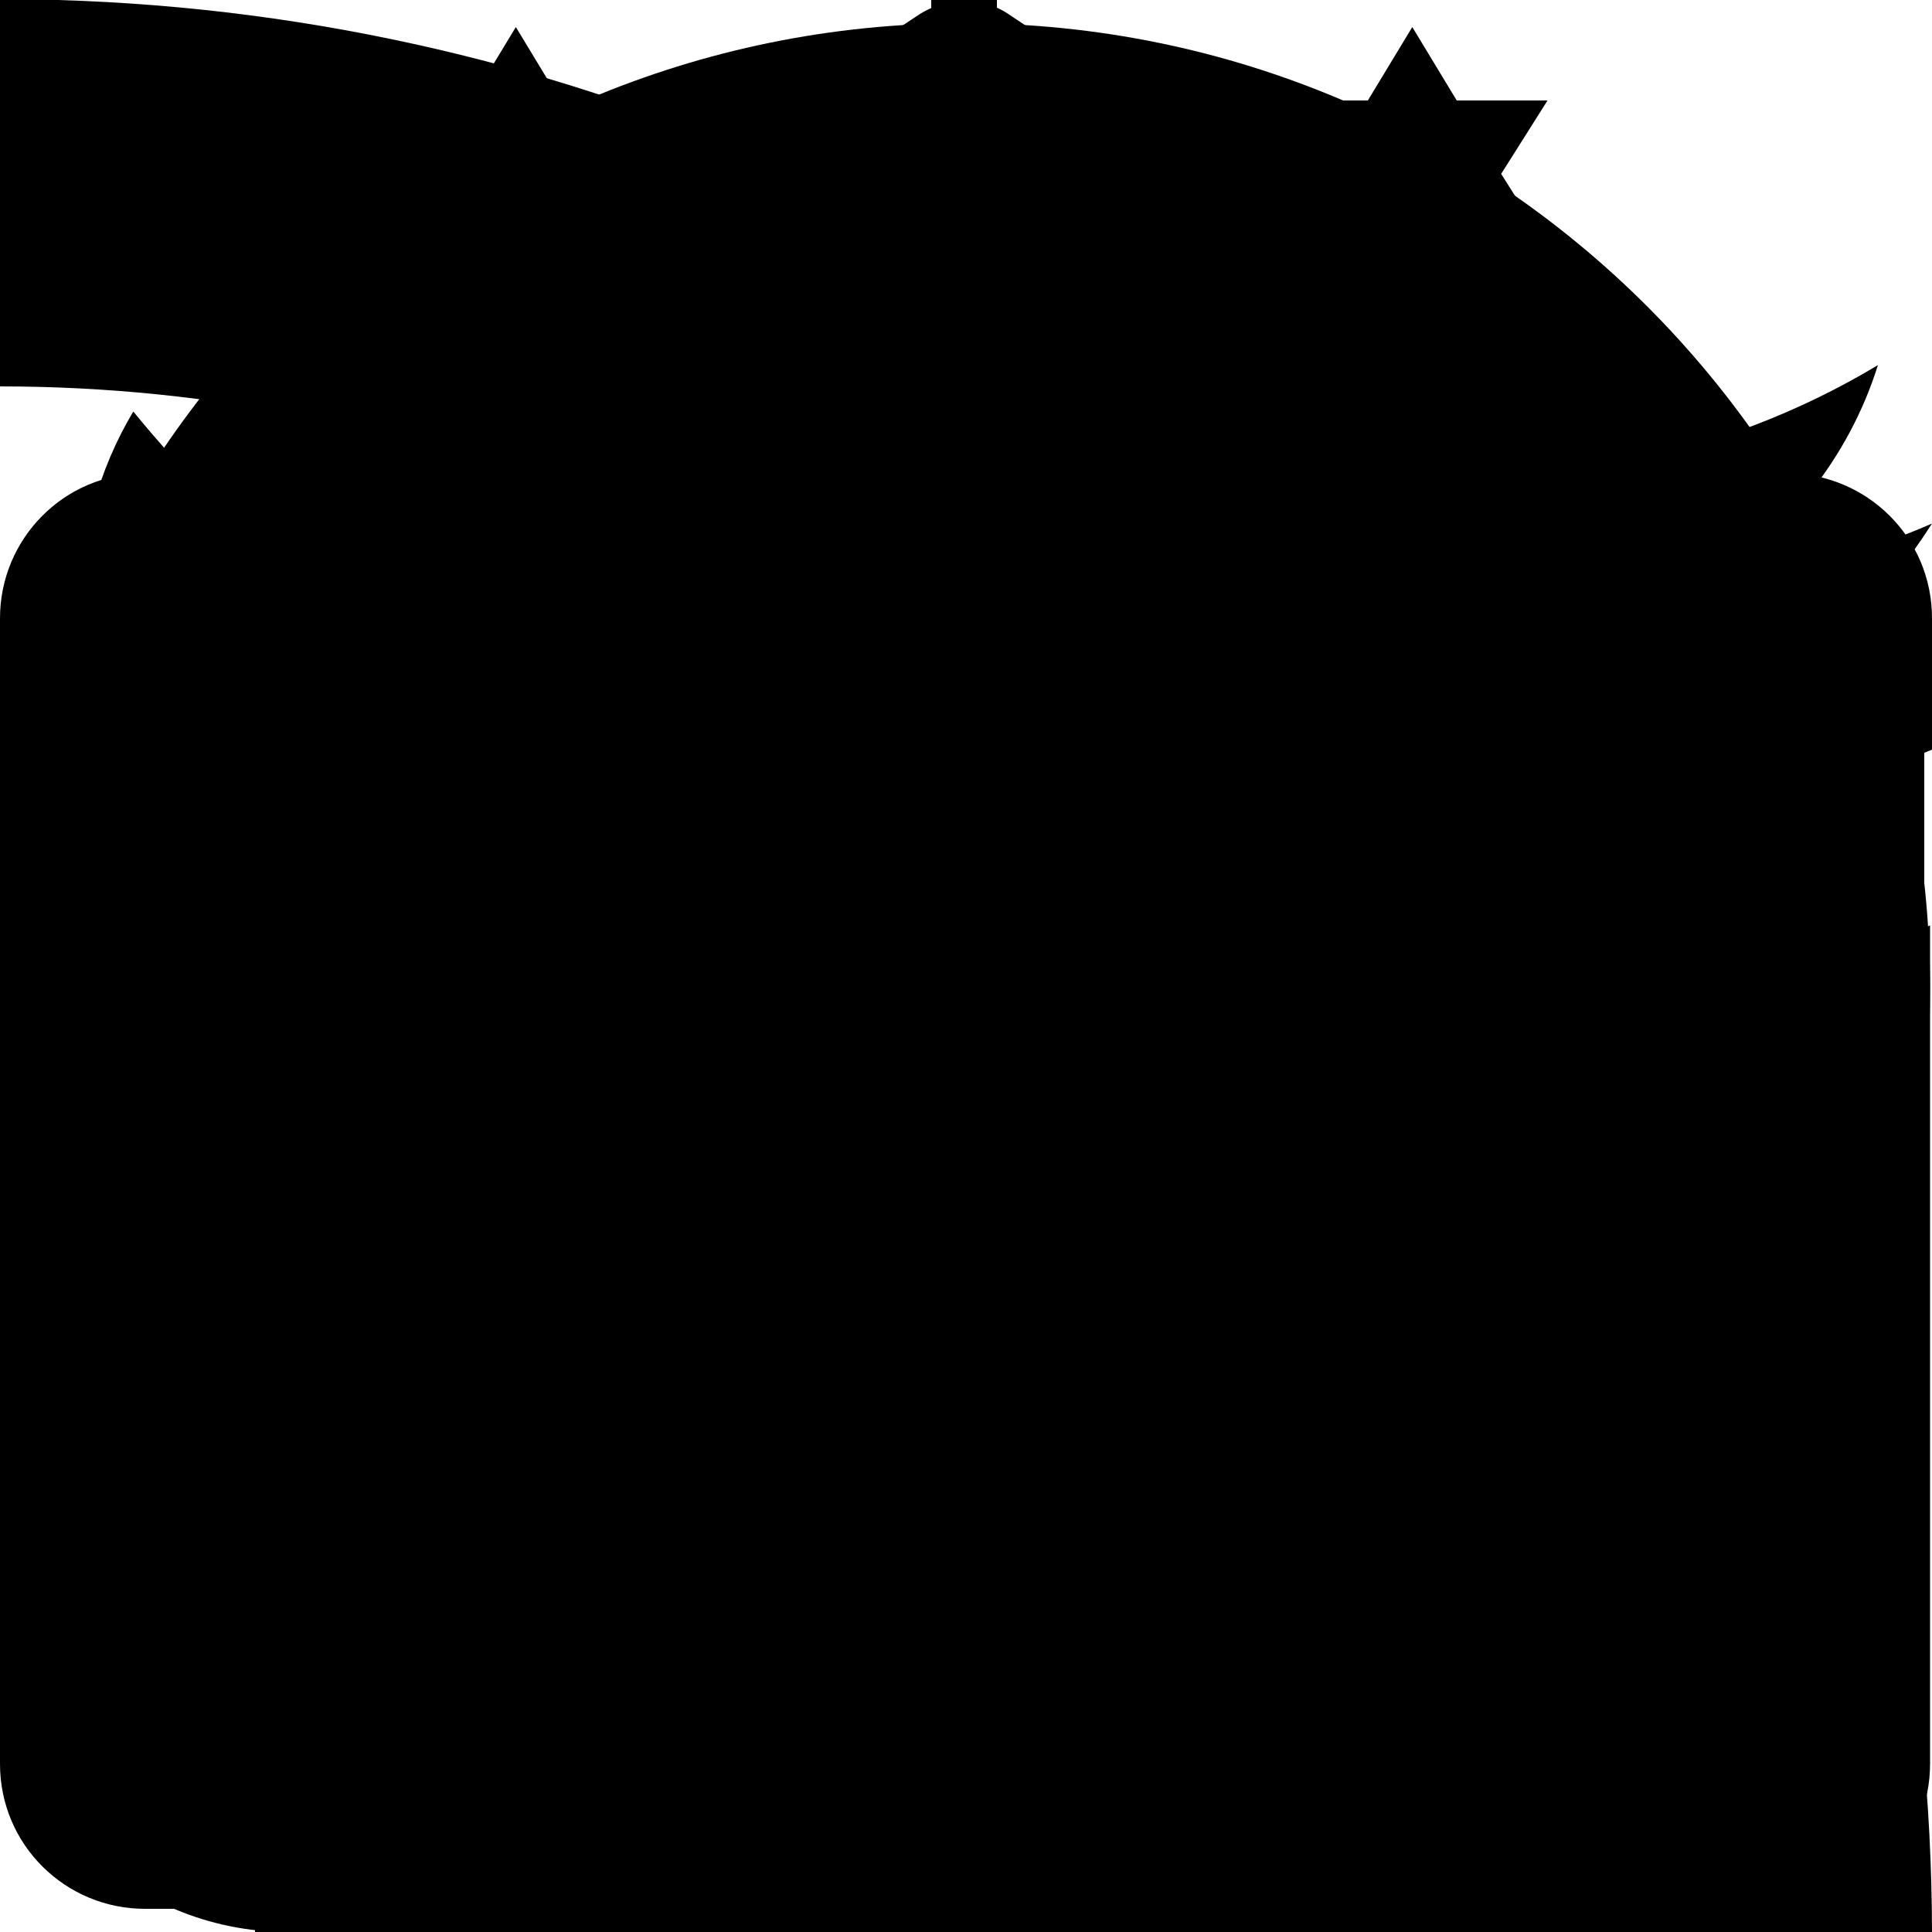
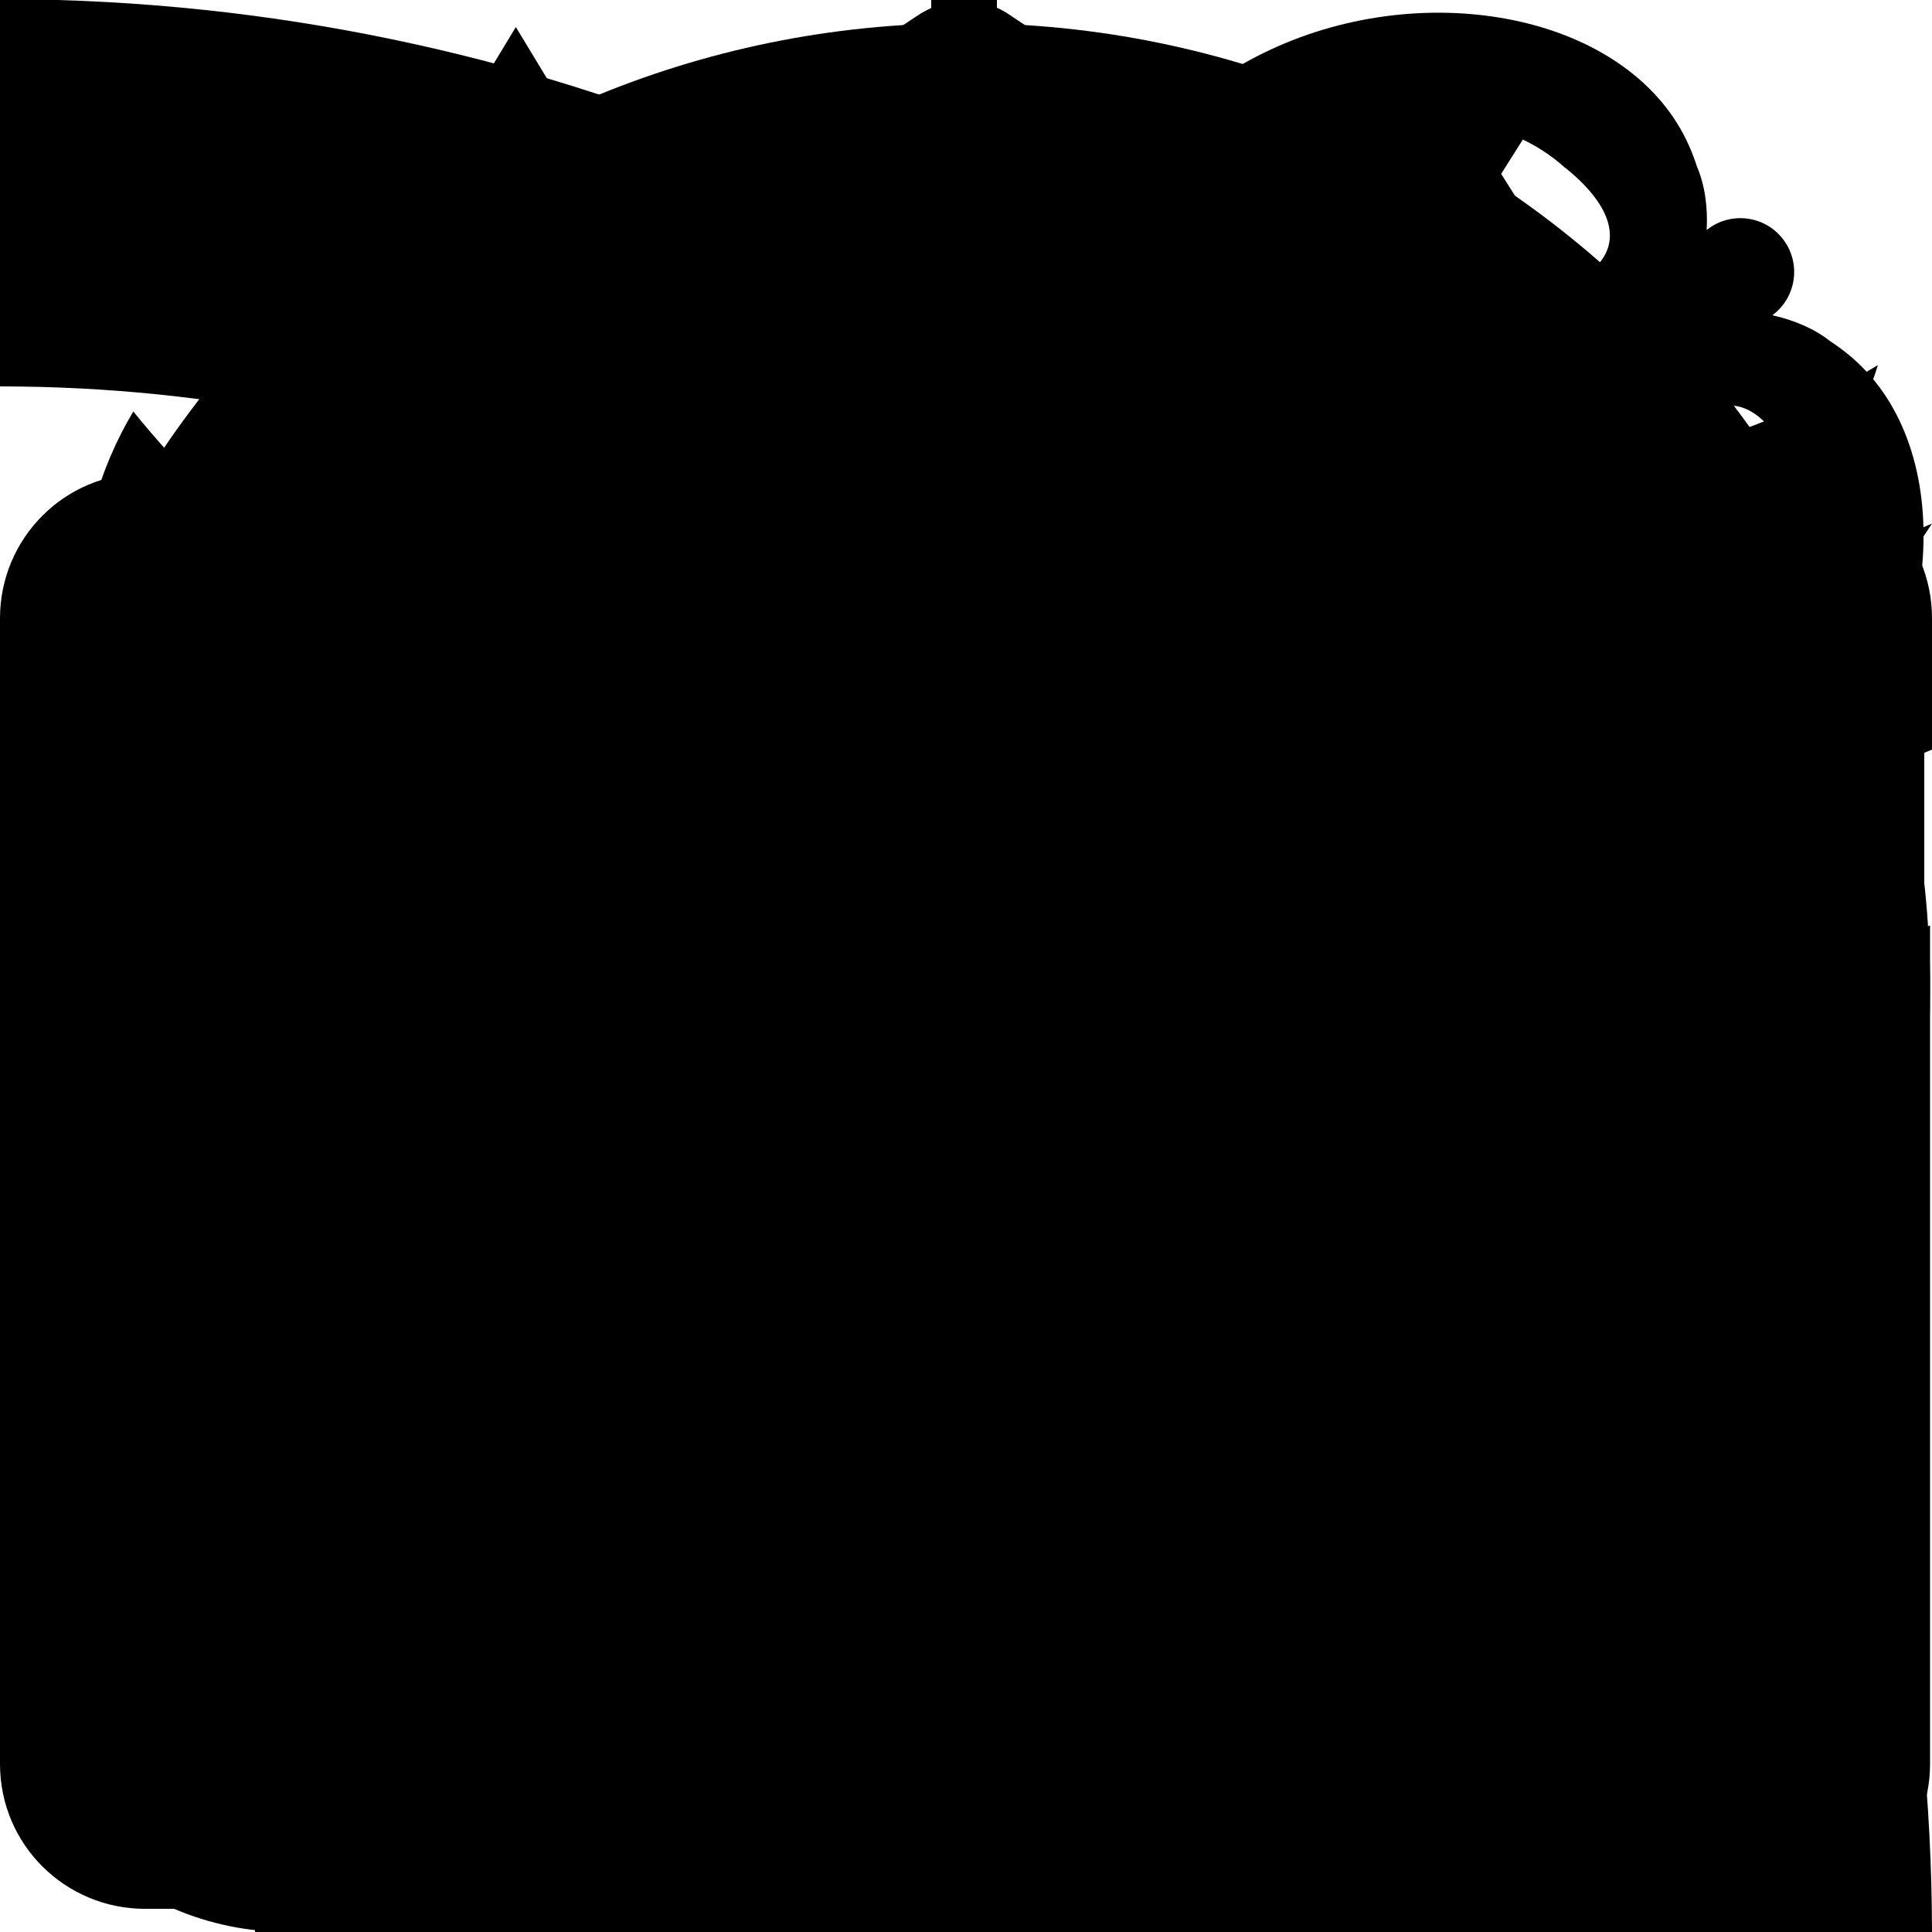
- <svg xmlns="http://www.w3.org/2000/svg" version="1.1" id="Layer_1" x="0px" y="0px" viewBox="42 -42 100 100" style="enable-background:new 42 -42 100 100;" xml:space="preserve">
-   <g id="codepen-logo">
-     <path d="M141.8-7.9c0-0.1,0-0.1,0-0.2s0-0.2-0.1-0.4c0-0.1,0-0.1-0.1-0.2c0-0.1-0.1-0.2-0.1-0.3s-0.1-0.1-0.1-0.2   c0-0.1-0.1-0.2-0.1-0.3s-0.1-0.1-0.1-0.2c-0.1-0.1-0.1-0.2-0.2-0.3c-0.1,0-0.1,0-0.2-0.1c-0.1-0.1-0.1-0.2-0.2-0.2   c-0.1-0.1-0.1-0.1-0.2-0.2s-0.2-0.1-0.2-0.2c-0.1,0-0.1-0.1-0.2-0.1c0,0,0,0-0.1-0.1L94.3-41.2c-1.4-1-3.3-1-4.8,0L43.8-10.9   c0,0,0,0-0.1,0.1c-0.1,0-0.1,0.1-0.2,0.1c-0.1,0.1-0.2,0.1-0.2,0.2c-0.1,0.1-0.1,0.1-0.2,0.2C43-10.2,43-10.1,42.9-10l-0.1,0.1   c-0.1,0.1-0.1,0.2-0.2,0.3c0,0.1-0.1,0.1-0.1,0.1c-0.1,0.1-0.1,0.2-0.1,0.3S42.3-9.1,42.3-9s-0.1,0.2-0.1,0.3s0,0.1-0.1,0.2   c0,0.1-0.1,0.2-0.1,0.4C42-8,42-8,42-8c0,0.2,0,0.4,0,0.6v30.6c0,0.1,0,0.4,0,0.6V24c0,0.1,0,0.3,0.1,0.4c0,0.1,0,0.1,0.1,0.2   c0,0.1,0.1,0.3,0.1,0.3c0,0.1,0,0.1,0.1,0.2c0,0.1,0.1,0.1,0.1,0.3l0.1,0.1c0.1,0.1,0.1,0.1,0.1,0.3c0,0,0.1,0.1,0.1,0.2   c0.1,0,0.1,0,0.3,0.2c0.1,0,0.1,0.1,0.1,0.2c0.1,0.1,0.1,0.1,0.3,0.2c0.1,0,0.1,0.1,0.1,0.1s0,0,0.1,0.1l45.6,30.6   c0.7,0.5,1.6,0.7,2.4,0.7s1.7-0.2,2.4-0.7L139.8,27c0,0,0,0,0.1-0.1c0.1,0,0.1-0.1,0.2-0.1c0.1-0.1,0.2-0.1,0.2-0.2   c0.1-0.1,0.1-0.1,0.2-0.2c0.1-0.1,0.1-0.2,0.2-0.2c0-0.1,0.1-0.1,0.1-0.2c0.1-0.1,0.1-0.2,0.2-0.3c0-0.1,0.1-0.1,0.1-0.2   c0.1-0.1,0.1-0.2,0.1-0.3s0.1-0.1,0.1-0.2s0.1-0.2,0.1-0.3s0-0.1,0.1-0.2c0-0.1,0.1-0.2,0.1-0.4c0-0.1,0-0.1,0-0.2   c0-0.2,0-0.4,0-0.6V-7.3C141.9-7.5,141.9-7.6,141.8-7.9L141.8-7.9z M96.2-29.8l33.6,22.4l-15,10.1L96.2-9.7V-29.8z M87.6-29.8v20   L69,2.7l-15.1-10L87.6-29.8L87.6-29.8z M50.5,0.7l10.7,7.2l-10.7,7.2V0.7z M87.6,45.5L53.9,23.2l15-10.1l18.6,12.5L87.6,45.5   L87.6,45.5z M91.9,18.1L76.7,7.9L91.9-2.2L107.1,8L91.9,18.1z M96.2,45.5v-20L114.8,13l15,10.1L96.2,45.5z M133.3,15.1l-10.7-7.2   l10.7-7.2V15.1z" />
+ <svg xmlns="http://www.w3.org/2000/svg" width="100%" height="100%" viewBox="0 0 100 100" version="1.1" xml:space="preserve" style="fill-rule:evenodd;clip-rule:evenodd;stroke-linejoin:round;stroke-miterlimit:1.414;">
+   <g id="codepen-logo" transform="matrix(1,0,0,1,-42,42)">
+     <path d="M141.8,-7.9C141.8,-8 141.8,-8 141.8,-8.1C141.8,-8.2 141.8,-8.3 141.7,-8.5C141.7,-8.6 141.7,-8.6 141.6,-8.7C141.6,-8.8 141.5,-8.9 141.5,-9C141.5,-9.1 141.4,-9.1 141.4,-9.2C141.4,-9.3 141.3,-9.4 141.3,-9.5C141.3,-9.6 141.2,-9.6 141.2,-9.7C141.1,-9.8 141.1,-9.9 141,-10C140.9,-10 140.9,-10 140.8,-10.1C140.7,-10.2 140.7,-10.3 140.6,-10.3C140.5,-10.4 140.5,-10.4 140.4,-10.5C140.3,-10.6 140.2,-10.6 140.2,-10.7C140.1,-10.7 140.1,-10.8 140,-10.8L139.9,-10.9L94.3,-41.2C92.9,-42.2 91,-42.2 89.5,-41.2L43.8,-10.9L43.7,-10.8C43.6,-10.8 43.6,-10.7 43.5,-10.7C43.4,-10.6 43.3,-10.6 43.3,-10.5C43.2,-10.4 43.2,-10.4 43.1,-10.3C43,-10.2 43,-10.1 42.9,-10L42.8,-9.9C42.7,-9.8 42.7,-9.7 42.6,-9.6C42.6,-9.5 42.5,-9.5 42.5,-9.5C42.4,-9.4 42.4,-9.3 42.4,-9.2C42.4,-9.1 42.3,-9.1 42.3,-9C42.3,-8.9 42.2,-8.8 42.2,-8.7C42.2,-8.6 42.2,-8.6 42.1,-8.5C42.1,-8.4 42,-8.3 42,-8.1L42,24C42,24.1 42,24.3 42.1,24.4C42.1,24.5 42.1,24.5 42.2,24.6C42.2,24.7 42.3,24.9 42.3,24.9C42.3,25 42.3,25 42.4,25.1C42.4,25.2 42.5,25.2 42.5,25.4L42.6,25.5C42.7,25.6 42.7,25.6 42.7,25.8C42.7,25.8 42.8,25.9 42.8,26C42.9,26 42.9,26 43.1,26.2C43.2,26.2 43.2,26.3 43.2,26.4C43.3,26.5 43.3,26.5 43.5,26.6C43.6,26.6 43.6,26.7 43.6,26.7L43.7,26.8L89.3,57.4C90,57.9 90.9,58.1 91.7,58.1C92.5,58.1 93.4,57.9 94.1,57.4L139.8,27L139.9,26.9C140,26.9 140,26.8 140.1,26.8C140.2,26.7 140.3,26.7 140.3,26.6C140.4,26.5 140.4,26.5 140.5,26.4C140.6,26.3 140.6,26.2 140.7,26.2C140.7,26.1 140.8,26.1 140.8,26C140.9,25.9 140.9,25.8 141,25.7C141,25.6 141.1,25.6 141.1,25.5C141.2,25.4 141.2,25.3 141.2,25.2C141.2,25.1 141.3,25.1 141.3,25C141.3,24.9 141.4,24.8 141.4,24.7C141.4,24.6 141.4,24.6 141.5,24.5C141.5,24.4 141.6,24.3 141.6,24.1C141.6,24 141.6,24 141.6,23.9C141.6,23.7 141.6,23.5 141.6,23.3L141.6,-7.3C141.9,-7.5 141.9,-7.6 141.8,-7.9ZM96.2,-29.8L129.8,-7.4L114.8,2.7L96.2,-9.7L96.2,-29.8ZM87.6,-29.8L87.6,-9.8L69,2.7L53.9,-7.3L87.6,-29.8ZM50.5,0.7L61.2,7.9L50.5,15.1L50.5,0.7ZM87.6,45.5L53.9,23.2L68.9,13.1L87.5,25.6L87.6,45.5ZM91.9,18.1L76.7,7.9L91.9,-2.2L107.1,8L91.9,18.1ZM96.2,45.5L96.2,25.5L114.8,13L129.8,23.1L96.2,45.5ZM133.3,15.1L122.6,7.9L133.3,0.7L133.3,15.1Z" style="fill-rule:nonzero;" />
  </g>
-   <g id="twitter-logo">
-     <path d="M142-14.9c-3.7,1.6-7.6,2.7-11.8,3.2c4.2-2.5,7.5-6.6,9-11.4c-4,2.4-8.4,4.1-13,5c-3.7-4-9.1-6.5-15-6.5   C99.9-24.5,90.7-15.3,90.7-4c0,1.6,0.2,3.2,0.5,4.7C74.1-0.1,59-8.3,48.9-20.7c-1.8,3-2.8,6.6-2.8,10.3c0,7.1,3.6,13.4,9.1,17.1   c-3.4-0.1-6.5-1-9.3-2.6c0,0.1,0,0.2,0,0.3c0,9.9,7.1,18.2,16.5,20.1c-1.7,0.5-3.5,0.7-5.4,0.7c-1.3,0-2.6-0.1-3.9-0.4   C55.7,33,63.3,38.9,72.3,39c-7,5.5-15.9,8.8-25.5,8.8c-1.7,0-3.3-0.1-4.9-0.3c9.1,5.8,19.9,9.2,31.5,9.2   c37.7,0,58.4-31.3,58.4-58.4c0-0.9,0-1.8-0.1-2.7C135.8-7.1,139.3-10.7,142-14.9z" />
+   <g id="twitter-logo" transform="matrix(1,0,0,1,-42,42)">
+     <path d="M142,-14.9C138.3,-13.3 134.4,-12.2 130.2,-11.7C134.4,-14.2 137.7,-18.3 139.2,-23.1C135.2,-20.7 130.8,-19 126.2,-18.1C122.5,-22.1 117.1,-24.6 111.2,-24.6C99.9,-24.5 90.7,-15.3 90.7,-4C90.7,-2.4 90.9,-0.8 91.2,0.7C74.1,-0.1 59,-8.3 48.9,-20.7C47.1,-17.7 46.1,-14.1 46.1,-10.4C46.1,-3.3 49.7,3 55.2,6.7C51.8,6.6 48.7,5.7 45.9,4.1C45.9,4.2 45.9,4.3 45.9,4.4C45.9,14.3 53,22.6 62.4,24.5C60.7,25 58.9,25.2 57,25.2C55.7,25.2 54.4,25.1 53.1,24.8C55.7,33 63.3,38.9 72.3,39C65.3,44.5 56.4,47.8 46.8,47.8C45.1,47.8 43.5,47.7 41.9,47.5C51,53.3 61.8,56.7 73.4,56.7C111.1,56.7 131.8,25.4 131.8,-1.7C131.8,-2.6 131.8,-3.5 131.7,-4.4C135.8,-7.1 139.3,-10.7 142,-14.9Z" style="fill-rule:nonzero;" />
  </g>
-   <g id="github-logo">
-     <path d="M91.9-40.8c-27.6,0-50,22.4-50,50c0,22.1,14.3,40.8,34.2,47.4c2.5,0.5,3.4-1.1,3.4-2.4c0-1.2,0-4.3-0.1-8.5   c-13.9,3-16.8-6.7-16.8-6.7c-2.3-5.8-5.6-7.3-5.6-7.3c-4.5-3.1,0.3-3,0.3-3c5,0.4,7.7,5.2,7.7,5.2c4.5,7.6,11.7,5.4,14.5,4.2   c0.5-3.2,1.7-5.4,3.2-6.7c-11.1-1.2-22.8-5.5-22.8-24.7c0-5.5,1.9-9.9,5.1-13.4c-0.5-1.3-2.2-6.4,0.5-13.2c0,0,4.2-1.3,13.7,5.1   c4-1.1,8.3-1.7,12.5-1.7s8.5,0.6,12.5,1.7c9.5-6.5,13.7-5.1,13.7-5.1c2.7,6.9,1,12,0.5,13.2c3.2,3.5,5.1,8,5.1,13.4   c0,19.2-11.7,23.4-22.8,24.7c1.8,1.5,3.4,4.6,3.4,9.3c0,6.7-0.1,12.1-0.1,13.7c0,1.3,0.9,2.9,3.4,2.4c20.2-6.8,34.5-25.5,34.5-47.6   C141.9-18.4,119.5-40.8,91.9-40.8z" />
+   <g id="github-logo" transform="matrix(1,0,0,1,-42,42)">
+     <path d="M91.9,-40.8C64.3,-40.8 41.9,-18.4 41.9,9.2C41.9,31.3 56.2,50 76.1,56.6C78.6,57.1 79.5,55.5 79.5,54.2C79.5,53 79.5,49.9 79.4,45.7C65.5,48.7 62.6,39 62.6,39C60.3,33.2 57,31.7 57,31.7C52.5,28.6 57.3,28.7 57.3,28.7C62.3,29.1 65,33.9 65,33.9C69.5,41.5 76.7,39.3 79.5,38.1C80,34.9 81.2,32.7 82.7,31.4C71.6,30.2 59.9,25.9 59.9,6.7C59.9,1.2 61.8,-3.2 65,-6.7C64.5,-8 62.8,-13.1 65.5,-19.9C65.5,-19.9 69.7,-21.2 79.2,-14.8C83.2,-15.9 87.5,-16.5 91.7,-16.5C95.9,-16.5 100.2,-15.9 104.2,-14.8C113.7,-21.3 117.9,-19.9 117.9,-19.9C120.6,-13 118.9,-7.9 118.4,-6.7C121.6,-3.2 123.5,1.3 123.5,6.7C123.5,25.9 111.8,30.1 100.7,31.4C102.5,32.9 104.1,36 104.1,40.7C104.1,47.4 104,52.8 104,54.4C104,55.7 104.9,57.3 107.4,56.8C127.6,50 141.9,31.3 141.9,9.2C141.9,-18.4 119.5,-40.8 91.9,-40.8Z" style="fill-rule:nonzero;" />
  </g>
-   <g id="hamburg-logo">
-     <path d="M98.7-23.7H85.3c0-2,1.4-3.7,3.4-4.5c-0.1-0.2-0.1-0.4-0.1-0.7c0-0.9,0.6-1.8,1.6-2.2v-4.6h-3.1v-2.6h3.1V-42h3.4v3.6h3.1   v2.6h-3.2v4.5c1,0.5,1.7,1.3,1.7,2.3c0,0.2-0.1,0.5-0.1,0.7C97.2-27.4,98.7-25.7,98.7-23.7z M75.4,8.1v-24.7H62V8L75.4,8.1   L75.4,8.1z M98.7,7.9v-24.3H85.2V7.9H98.7z M121.8,7.9v-24.3h-13.4V7.9H121.8z M127.1,9.6h-5.7v3.6h-5.1V9.6h-5.7v3.6h-5.1V9.6   h-5.6v3.6h-5V9.6h-5.7v3.6h-5.1V9.6h-5.7v3.6h-5.1V9.6h-5.7v3.6h-5.1V9.6h-5.7V20h70.1C127.1,20,127.1,9.6,127.1,9.6z M66.4-29.2   l2.3,3.8l2.3-3.8h4.7L73.3-33l2.4-3.8h-4.7l-2.3-3.8l-2.3,3.8h-4.7l2.4,3.8l-2.4,3.8H66.4z M112.8-29.2l2.3,3.8l2.3-3.8h4.7   l-2.4-3.8l2.4-3.8h-4.7l-2.3-3.8l-2.3,3.8h-4.7l2.4,3.8l-2.4,3.8H112.8z M78.2-19.5v-1v-3.3h-2.9v1.8h-2.4v-1.8h-2.9v1.8h-2.4v-1.8   h-2.9v1.8h-2.4v-1.8h-2.9v3.3v1v1.9h18.8C78.2-17.6,78.2-19.5,78.2-19.5z M124.4-19.5v-1v-3.3h-2.9v1.8h-2.4v-1.8h-2.9v1.8h-2.4   v-1.8h-2.9v1.8h-2.4v-1.8h-2.9v3.3v1v1.9h18.9L124.4-19.5L124.4-19.5z M101.3-22.1H82.4v4.5h18.9V-22.1z M55.2,52.8V58h73.4v-5.2   H55.2z M82.4,34.8c0-4.1,4.2-7.5,9.5-7.5s9.5,3.3,9.5,7.5V51h26.3c0,0-1.9-6.8-3.8-13.9s-2.2-15.6-2.2-15.6H62   c0,0,0.1,6.3-2.1,14.8s-3.8,14.8-3.8,14.8h26.3V34.8L82.4,34.8z M91.9,29.3c-4.1,0-7.4,2.6-7.4,5.8v15.4h14.7V35.1   C99.2,32,95.9,29.3,91.9,29.3z" />
+   <g id="hamburg-logo" transform="matrix(1,0,0,1,-42,42)">
+     <path d="M98.7,-23.7L85.3,-23.7C85.3,-25.7 86.7,-27.4 88.7,-28.2C88.6,-28.4 88.6,-28.6 88.6,-28.9C88.6,-29.8 89.2,-30.7 90.2,-31.1L90.2,-35.7L87.1,-35.7L87.1,-38.3L90.2,-38.3L90.2,-42L93.6,-42L93.6,-38.4L96.7,-38.4L96.7,-35.8L93.5,-35.8L93.5,-31.3C94.5,-30.8 95.2,-30 95.2,-29C95.2,-28.8 95.1,-28.5 95.1,-28.3C97.2,-27.4 98.7,-25.7 98.7,-23.7ZM75.4,8.1L75.4,-16.6L62,-16.6L62,8L75.4,8.1ZM98.7,7.9L98.7,-16.4L85.2,-16.4L85.2,7.9L98.7,7.9ZM121.8,7.9L121.8,-16.4L108.4,-16.4L108.4,7.9L121.8,7.9ZM127.1,9.6L121.4,9.6L121.4,13.2L116.3,13.2L116.3,9.6L110.6,9.6L110.6,13.2L105.5,13.2L105.5,9.6L99.9,9.6L99.9,13.2L94.9,13.2L94.9,9.6L89.2,9.6L89.2,13.2L84.1,13.2L84.1,9.6L78.4,9.6L78.4,13.2L73.3,13.2L73.3,9.6L67.6,9.6L67.6,13.2L62.5,13.2L62.5,9.6L56.8,9.6L56.8,20L126.9,20C127.1,20 127.1,9.6 127.1,9.6ZM66.4,-29.2L68.7,-25.4L71,-29.2L75.7,-29.2L73.3,-33L75.7,-36.8L71,-36.8L68.7,-40.6L66.4,-36.8L61.7,-36.8L64.1,-33L61.7,-29.2L66.4,-29.2ZM112.8,-29.2L115.1,-25.4L117.4,-29.2L122.1,-29.2L119.7,-33L122.1,-36.8L117.4,-36.8L115.1,-40.6L112.8,-36.8L108.1,-36.8L110.5,-33L108.1,-29.2L112.8,-29.2ZM78.2,-19.5L78.2,-20.5L78.2,-23.8L75.3,-23.8L75.3,-22L72.9,-22L72.9,-23.8L70,-23.8L70,-22L67.6,-22L67.6,-23.8L64.7,-23.8L64.7,-22L62.3,-22L62.3,-23.8L59.4,-23.8L59.4,-17.6L78.2,-17.6L78.2,-19.5ZM124.4,-19.5L124.4,-20.5L124.4,-23.8L121.5,-23.8L121.5,-22L119.1,-22L119.1,-23.8L116.2,-23.8L116.2,-22L113.8,-22L113.8,-23.8L110.9,-23.8L110.9,-22L108.5,-22L108.5,-23.8L105.6,-23.8L105.6,-17.6L124.5,-17.6L124.4,-19.5ZM101.3,-22.1L82.4,-22.1L82.4,-17.6L101.3,-17.6L101.3,-22.1L101.3,-22.1ZM55.2,52.8L55.2,58L128.6,58L128.6,52.8L55.2,52.8ZM82.4,34.8C82.4,30.7 86.6,27.3 91.9,27.3C97.2,27.3 101.4,30.6 101.4,34.8L101.4,51L127.7,51C127.7,51 125.8,44.2 123.9,37.1C122,30 121.7,21.5 121.7,21.5L62,21.5C62,21.5 62.1,27.8 59.9,36.3C57.7,44.8 56.1,51.1 56.1,51.1L82.4,51.1L82.4,34.8ZM91.9,29.3C87.8,29.3 84.5,31.9 84.5,35.1L84.5,50.5L99.2,50.5L99.2,35.1C99.2,32 95.9,29.3 91.9,29.3Z" style="fill-rule:nonzero;" />
  </g>
-   <g id="rss-logo">
-     <circle cx="56.9" cy="43" r="15" />
-     <path d="M41.9-10v20c26.5,0,48,21.5,48,48c0,0,0,0,0,0h20c0,0,0,0,0,0C109.9,20.5,79.4-10,41.9-10z" />
-     <path d="M45-42h-3v20c44.1,0,80,35.9,80,80c0,0,0,0,0,0h20c0,0,0,0,0,0C141.9,3.9,98.7-40.4,45-42z" />
+   <g id="rss-logo" transform="matrix(1,0,0,1,-42,42)">
+     <circle cx="56.9" cy="43" r="15" style="" />
+     <path d="M41.9,-10L41.9,10C68.4,10 89.9,31.5 89.9,58L109.9,58C109.9,20.5 79.4,-10 41.9,-10Z" style="fill-rule:nonzero;" />
+     <path d="M45,-42L42,-42L42,-22C86.1,-22 122,13.9 122,58L142,58C141.9,3.9 98.7,-40.4 45,-42Z" style="fill-rule:nonzero;" />
  </g>
-   <g id="mail-logo">
-     <path d="M92.4,26c-1.1,0.2-2.4,0.1-3.5-0.4L42,6.1v43.2c0,4.2,3.4,7.5,7.5,7.5h84.9c4.2,0,7.5-3.4,7.5-7.5V5.9L94.3,25.5   C93.7,25.8,93,25.9,92.4,26z" />
-     <path d="M142-3.2V-10c0-4.2-3.4-7.5-7.5-7.5H49.5c-4.2,0-7.5,3.4-7.5,7.5v6.9l49.5,20.7L142-3.2z" />
+   <g id="mail-logo" transform="matrix(1,0,0,1,-42,42)">
+     <path d="M92.4,26C91.3,26.2 90,26.1 88.9,25.6L42,6.1L42,49.3C42,53.5 45.4,56.8 49.5,56.8L134.4,56.8C138.6,56.8 141.9,53.4 141.9,49.3L141.9,5.9L94.3,25.5C93.7,25.8 93,25.9 92.4,26Z" style="fill-rule:nonzero;" />
+     <path d="M142,-3.2L142,-10C142,-14.2 138.6,-17.5 134.5,-17.5L49.5,-17.5C45.3,-17.5 42,-14.1 42,-10L42,-3.1L91.5,17.6L142,-3.2Z" style="fill-rule:nonzero;" />
+   </g>
+   <g id="key-logo" transform="matrix(0.815541,1.06905,-1.06905,0.815541,82.1305,-27.0277)">
+     <path d="M25.821,13.892C25.82,13.875 25.82,13.857 25.82,13.84C25.82,12.697 26.748,11.769 27.891,11.769C29.035,11.769 29.963,12.697 29.963,13.84C29.963,13.851 29.963,13.862 29.963,13.872C30.628,13.312 31.364,12.896 32.104,12.709C32.366,12.616 32.635,12.536 32.91,12.469C38.164,11.199 44.012,16.27 45.569,22.712C47.127,29.154 44.248,35.797 38.994,37.067C38.783,37.118 38.593,37.138 38.284,37.212C35.981,37.769 32.639,36.482 31.249,34.427L31.249,36.524C32.024,36.525 32.653,37.155 32.653,37.93C32.653,38.705 32.024,39.335 31.249,39.336L31.249,40.056C32.024,40.057 32.653,40.686 32.653,41.462C32.653,42.237 32.024,42.867 31.249,42.868L31.249,70.242L33.78,70.242C34.056,70.242 34.321,70.352 34.517,70.547C34.712,70.743 34.822,71.008 34.822,71.285C34.822,72.541 34.822,74.485 34.822,74.485L38.639,74.485C38.639,74.485 38.639,72.541 38.639,71.285C38.639,70.709 39.105,70.242 39.681,70.242C41.769,70.242 46.443,70.242 48.531,70.242C49.107,70.242 49.574,70.709 49.574,71.285C49.574,72.84 49.574,75.75 49.574,77.305C49.574,77.881 49.107,78.347 48.531,78.347C47.956,78.347 47.243,78.347 46.668,78.347C46.092,78.347 45.625,77.881 45.625,77.305C45.625,76.055 45.625,74.125 45.625,74.125L41.809,74.125C41.809,74.125 41.809,76.055 41.809,77.305C41.809,77.881 41.342,78.347 40.766,78.347C38.817,78.347 34.816,78.347 34.816,78.347L34.816,82.185C34.816,82.185 38.817,82.185 40.766,82.185C41.342,82.185 41.809,82.651 41.809,83.227C41.809,84.363 41.809,86.021 41.809,86.021L45.625,86.021C45.625,86.021 45.625,84.363 45.625,83.227C45.625,82.651 46.092,82.185 46.668,82.185C47.243,82.185 47.956,82.185 48.531,82.185C49.107,82.185 49.574,82.651 49.574,83.227C49.574,84.752 49.574,87.574 49.574,89.099C49.574,89.375 49.464,89.641 49.268,89.836C49.073,90.032 48.808,90.141 48.531,90.141C46.466,90.141 41.874,90.141 39.808,90.141C39.532,90.141 39.267,90.032 39.071,89.836C38.876,89.641 38.766,89.375 38.766,89.099L38.766,86.412L34.949,86.412L34.949,89.159C34.949,89.701 34.509,90.141 33.967,90.141C32.87,90.141 31.249,90.141 31.249,90.141C31.249,90.141 31.249,92.259 31.249,93.927C31.249,94.452 31.041,94.955 30.67,95.326C30.298,95.697 29.795,95.906 29.27,95.906C28.411,95.906 27.407,95.906 26.548,95.906C25.455,95.906 24.569,95.02 24.569,93.927L24.569,42.868L24.548,42.868C23.772,42.868 23.142,42.238 23.142,41.462C23.142,40.686 23.772,40.056 24.548,40.056L24.569,40.056L24.569,39.336L24.548,39.336C23.772,39.336 23.142,38.706 23.142,37.93C23.142,37.154 23.772,36.524 24.548,36.524L24.569,36.524L24.569,34.338C23.217,36.445 19.812,37.777 17.476,37.212C17.167,37.138 16.977,37.118 16.766,37.067C11.513,35.797 8.633,29.154 10.191,22.712C11.748,16.27 17.596,11.199 22.85,12.469C23.125,12.536 23.394,12.616 23.656,12.709C24.404,12.898 25.149,13.321 25.821,13.892ZM31.079,29.749C31.726,28.443 32.924,27.422 34.45,27.053C38.538,26.064 37.252,31.424 35.123,31.589C34.759,31.617 34.746,31.405 34.601,31.599C33.523,33.045 36.783,34.561 38.764,32.599C41.09,30.807 42.398,27.078 41.532,23.497C40.663,19.899 38.042,17.288 35.138,16.772C35.119,16.802 35.143,16.789 35.125,16.785C30.789,15.725 31.028,18.876 31.897,19.906C32.187,20.25 32.481,19.345 33.032,19.334C36.195,19.268 35.113,23.224 33.551,23.602C31.262,24.155 28.957,23.066 27.88,21.092C26.803,23.066 24.498,24.155 22.21,23.602C20.648,23.224 19.565,19.268 22.728,19.334C23.328,19.346 23.466,20.376 23.863,19.906C24.732,18.876 24.953,15.707 20.616,16.766C20.599,16.77 20.641,16.802 20.622,16.772C17.719,17.288 15.097,19.899 14.228,23.497C13.362,27.078 14.67,30.807 16.996,32.599C18.977,34.561 22.238,33.045 21.159,31.599C21.014,31.405 21.001,31.617 20.637,31.589C18.508,31.424 17.222,26.064 21.31,27.053C22.861,27.428 24.074,28.477 24.712,29.814C24.814,29.555 24.969,29.316 25.17,29.115C25.555,28.731 26.077,28.514 26.621,28.514C27.439,28.514 28.379,28.514 29.197,28.514C29.741,28.514 30.263,28.731 30.648,29.115C30.832,29.299 30.978,29.515 31.079,29.749Z" style="" />
  </g>
</svg>
